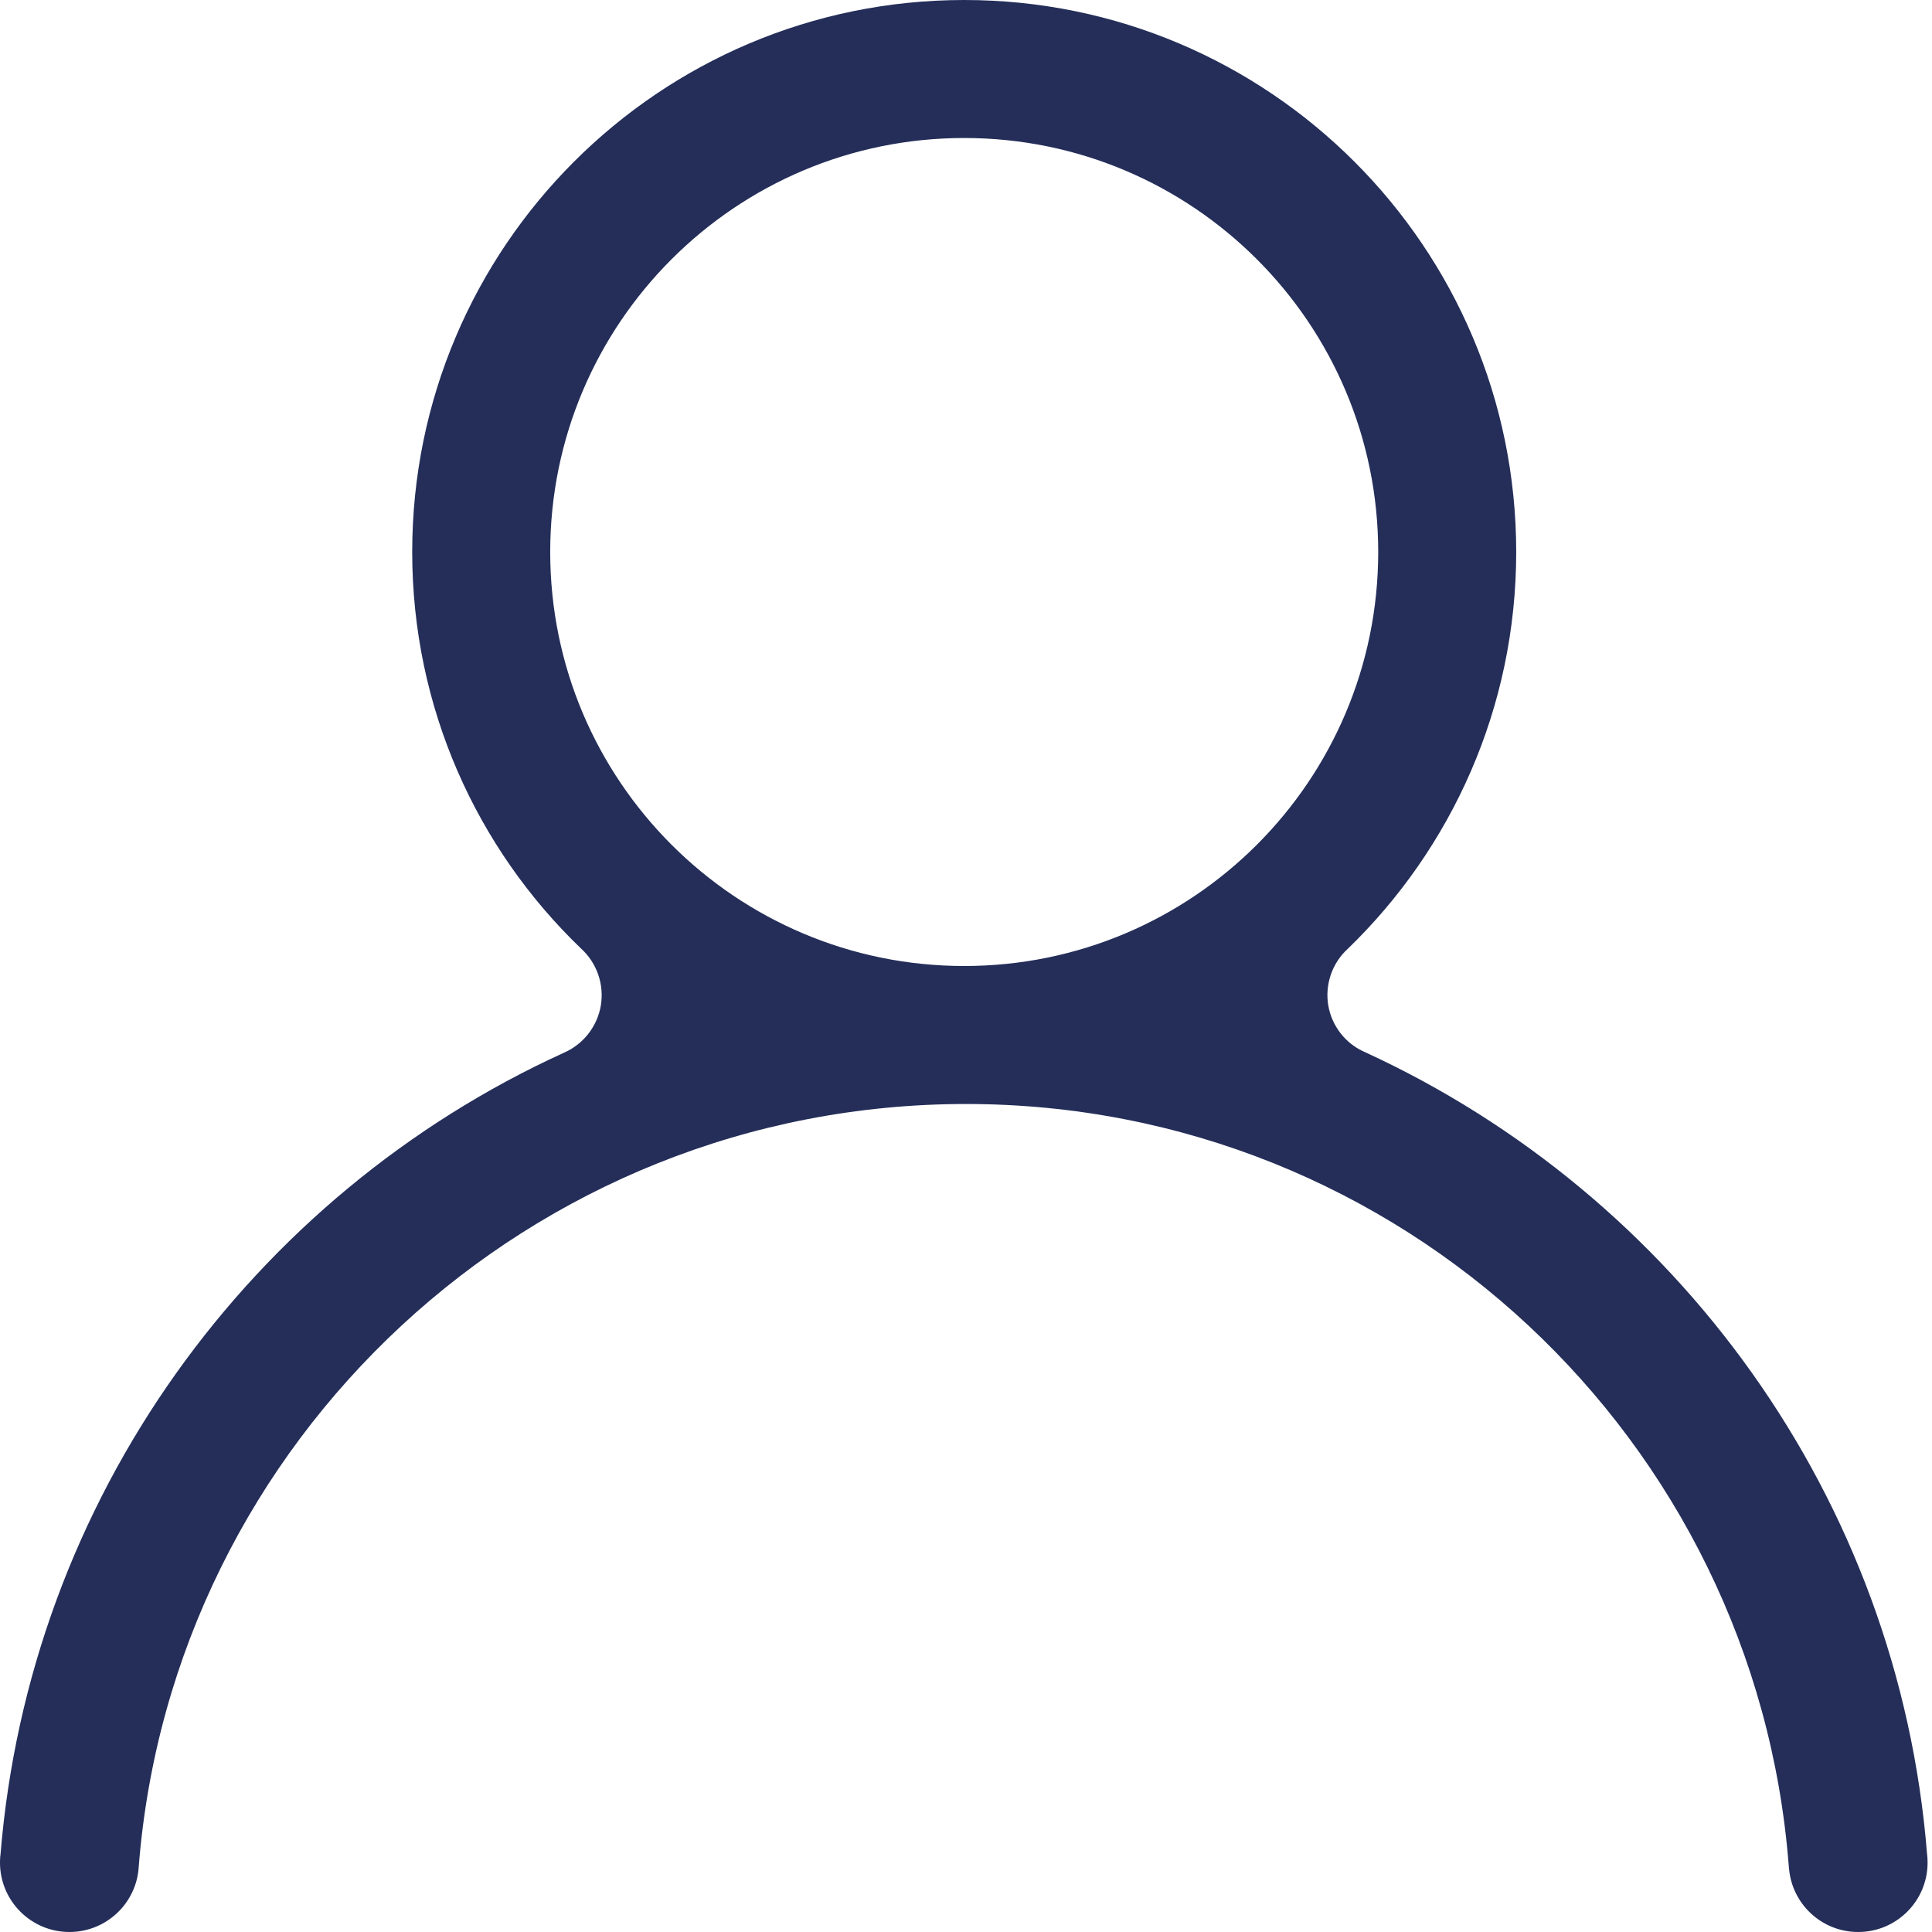
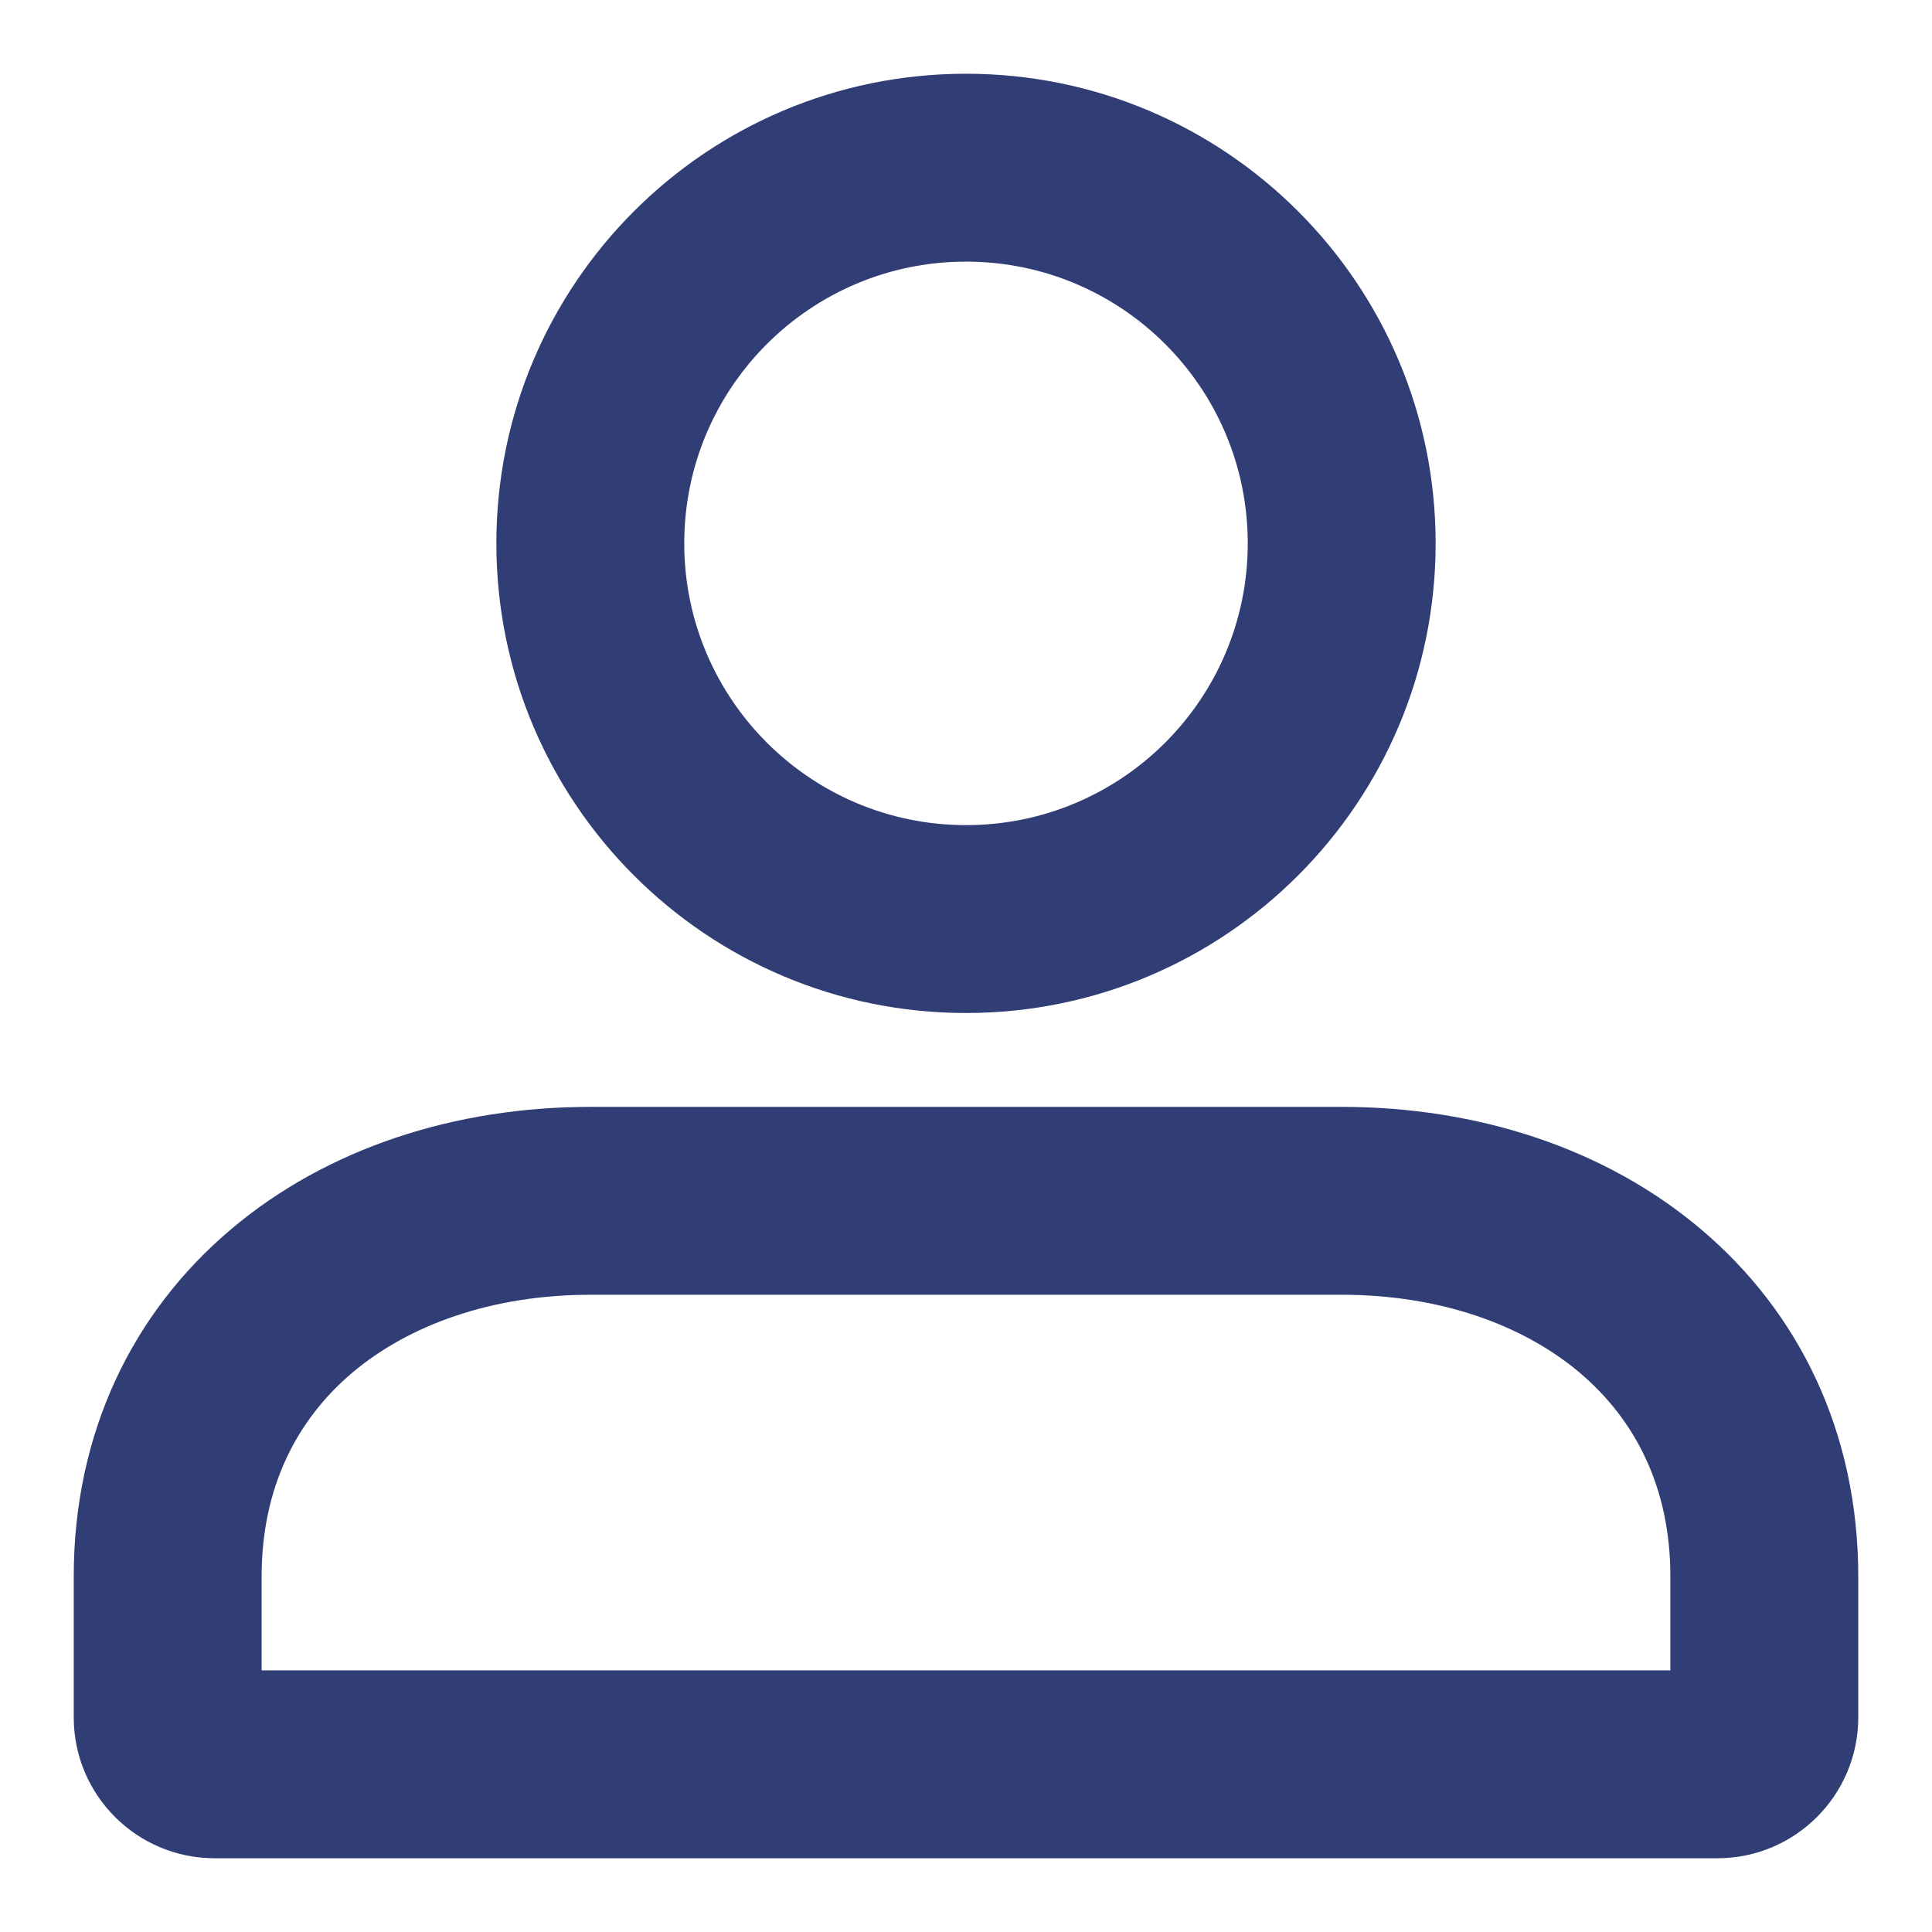
- <svg xmlns="http://www.w3.org/2000/svg" width="14" height="14" viewBox="0 0 14 14" fill="none">
-   <path fill-rule="evenodd" clip-rule="evenodd" d="M12.967 13.567C12.965 13.552 12.963 13.536 12.962 13.521C12.723 10.433 10.15 8 7 8C3.846 8 1.245 10.438 1.005 13.531C0.988 13.793 0.769 14 0.503 14C0.226 14 0 13.775 0 13.497C0 13.481 0.001 13.465 0.002 13.449L0.003 13.446C0.211 10.857 1.826 8.661 4.083 7.63C4.226 7.569 4.328 7.439 4.354 7.286C4.379 7.133 4.325 6.977 4.21 6.873C3.455 6.148 2.987 5.128 2.987 4C2.987 1.792 4.779 0 6.987 0C9.195 0 10.987 1.792 10.987 4C10.987 5.128 10.519 6.148 9.766 6.876C9.653 6.979 9.6 7.134 9.625 7.285C9.651 7.437 9.752 7.565 9.893 7.625C12.144 8.66 13.757 10.849 13.964 13.433C13.967 13.454 13.968 13.475 13.968 13.497C13.968 13.775 13.743 14 13.465 14C13.211 14 13.001 13.812 12.967 13.567ZM6.987 1C8.643 1 9.987 2.344 9.987 4C9.987 5.656 8.643 7 6.987 7C5.331 7 3.987 5.656 3.987 4C3.987 2.344 5.331 1 6.987 1Z" fill="#242E59" />
+ <svg xmlns="http://www.w3.org/2000/svg" width="12" height="12" viewBox="0 0 12 12" fill="none">
+   <path fill-rule="evenodd" clip-rule="evenodd" d="M4.25 3.375C4.25 2.408 5.034 1.625 6 1.625C6.967 1.625 7.75 2.408 7.75 3.375C7.75 4.341 6.967 5.125 6 5.125C5.034 5.125 4.25 4.341 4.25 3.375ZM6 0.458C4.389 0.458 3.083 1.764 3.083 3.375C3.083 4.986 4.389 6.292 6 6.292C7.611 6.292 8.917 4.986 8.917 3.375C8.917 1.764 7.611 0.458 6 0.458ZM3.667 6.875C2.827 6.875 2.031 7.131 1.434 7.636C0.827 8.149 0.458 8.895 0.458 9.792V10.667C0.458 11.15 0.85 11.542 1.333 11.542H10.667C11.15 11.542 11.542 11.15 11.542 10.667V9.792C11.542 8.895 11.173 8.149 10.566 7.636C9.97 7.131 9.173 6.875 8.333 6.875H3.667ZM1.625 9.792C1.625 9.238 1.844 8.818 2.187 8.527C2.541 8.228 3.057 8.042 3.667 8.042H8.333C8.944 8.042 9.459 8.228 9.813 8.527C10.156 8.818 10.375 9.238 10.375 9.792V10.375H1.625V9.792Z" fill="#313E75" />
</svg>
